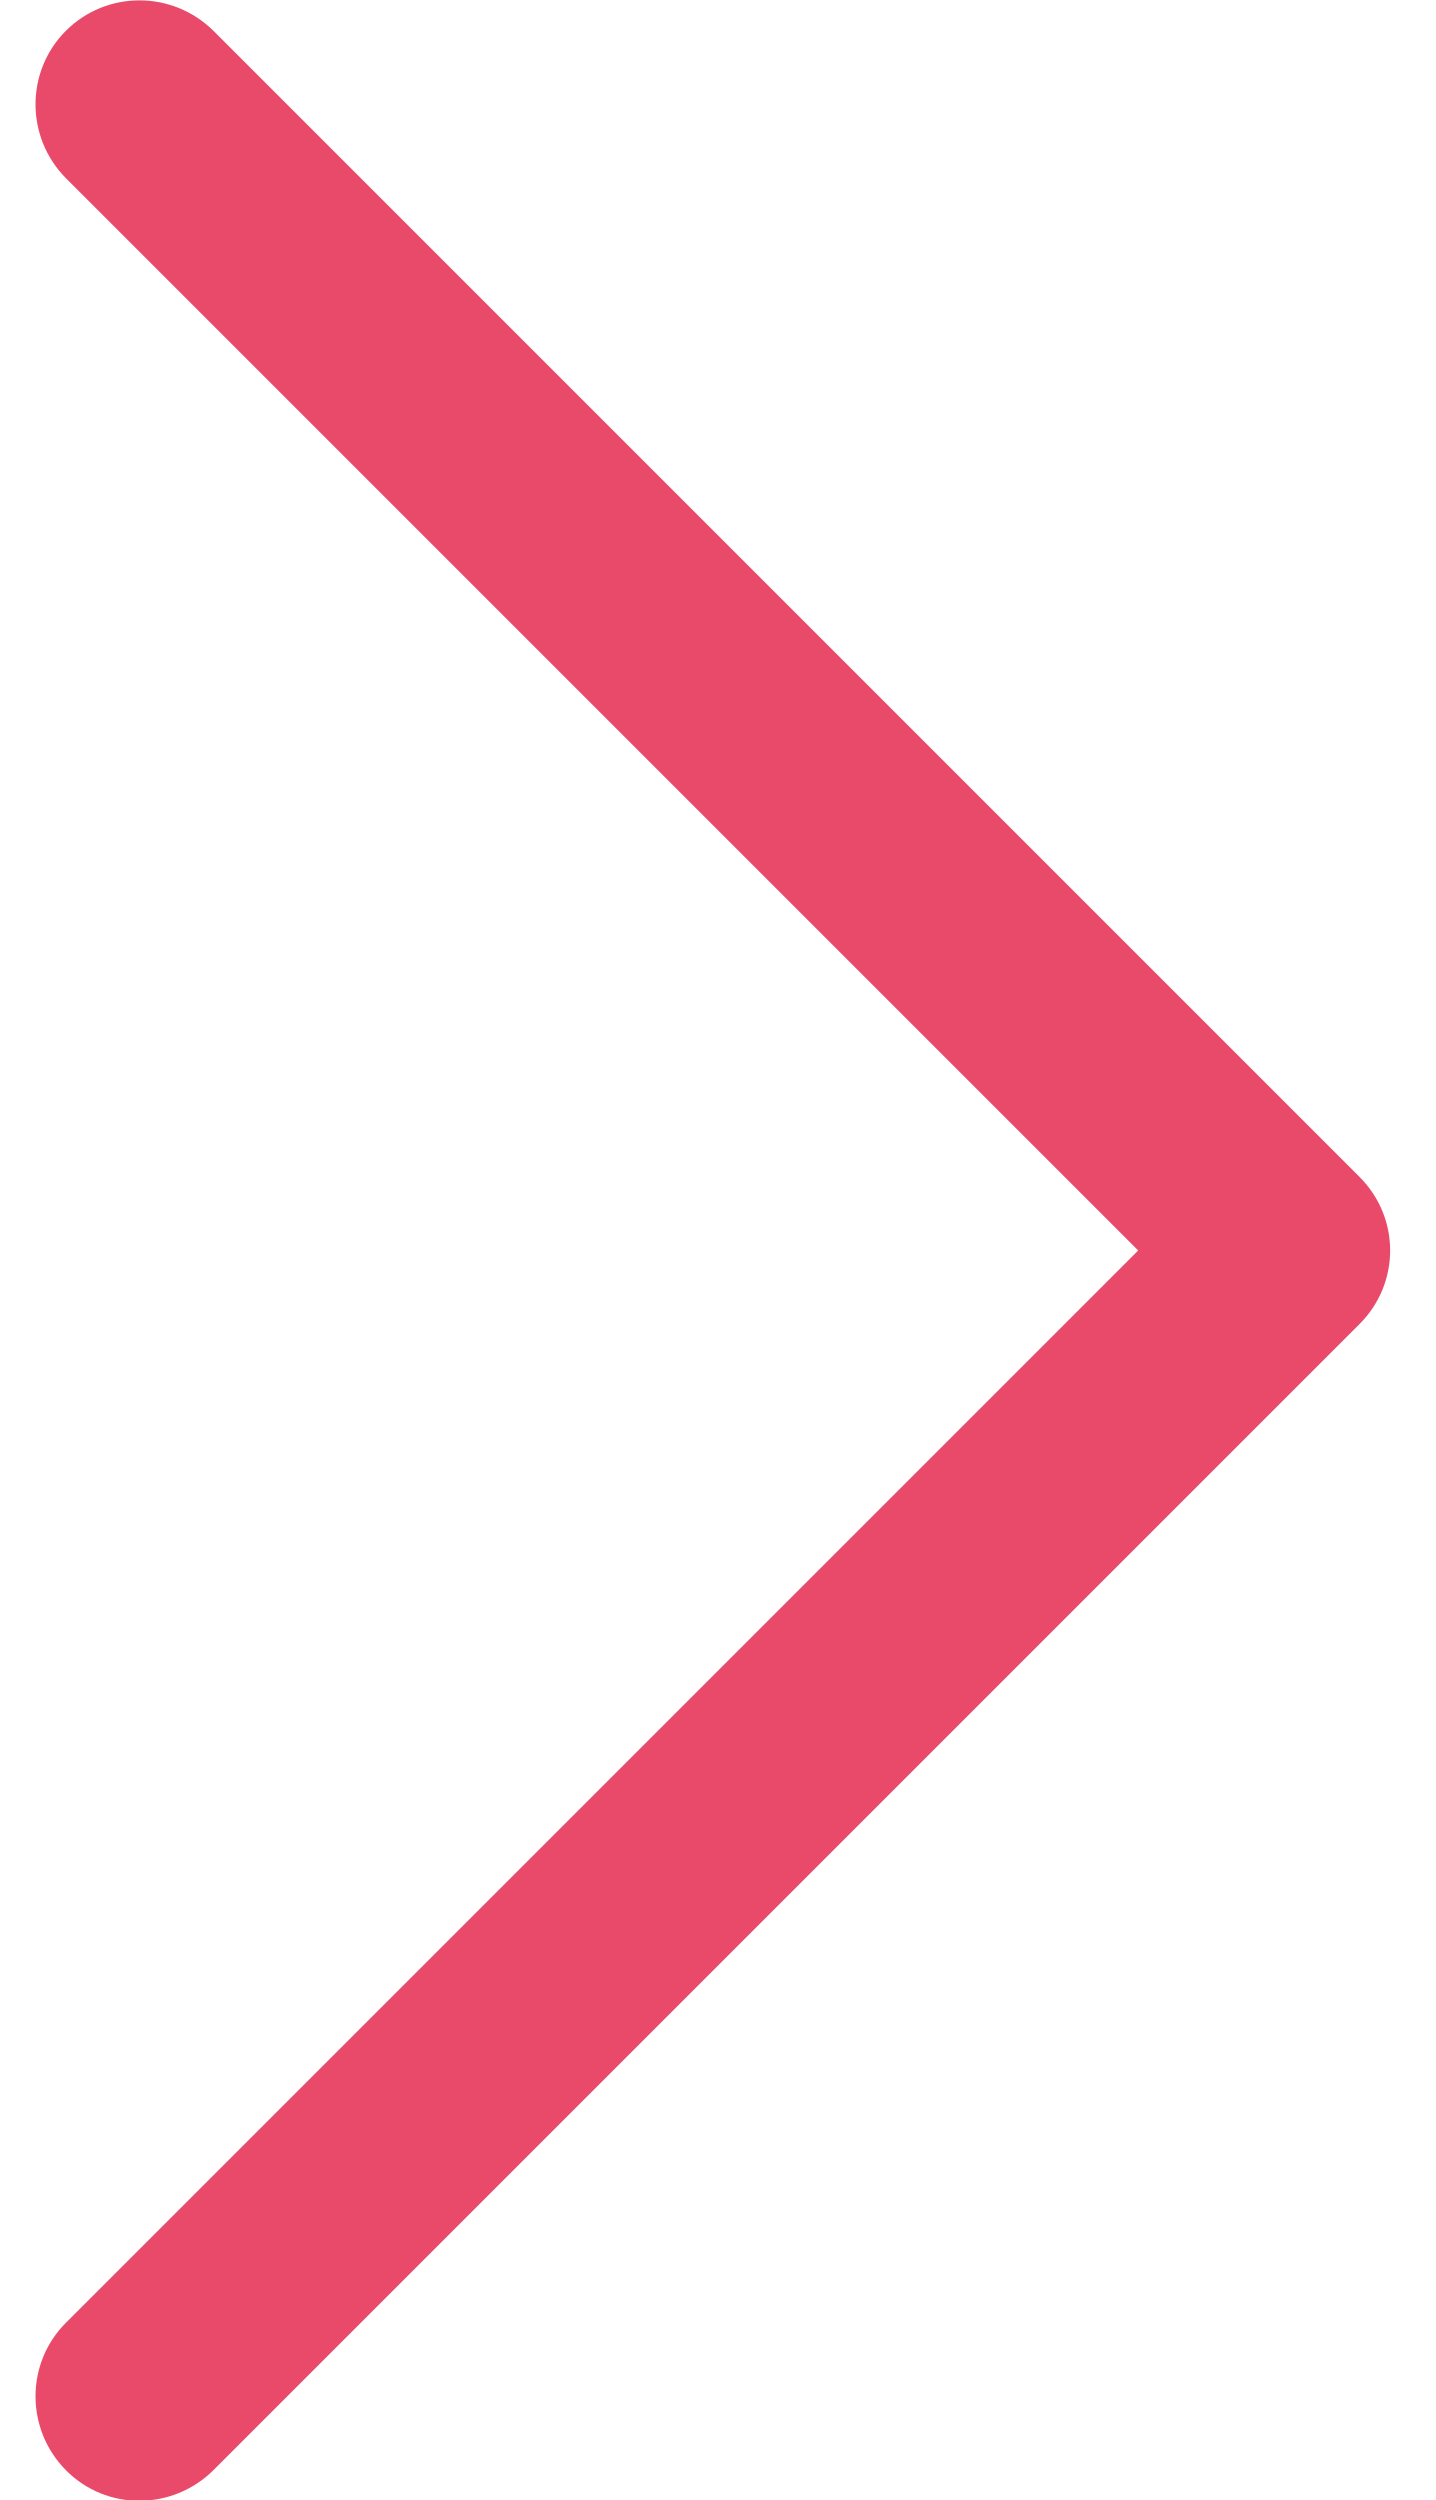
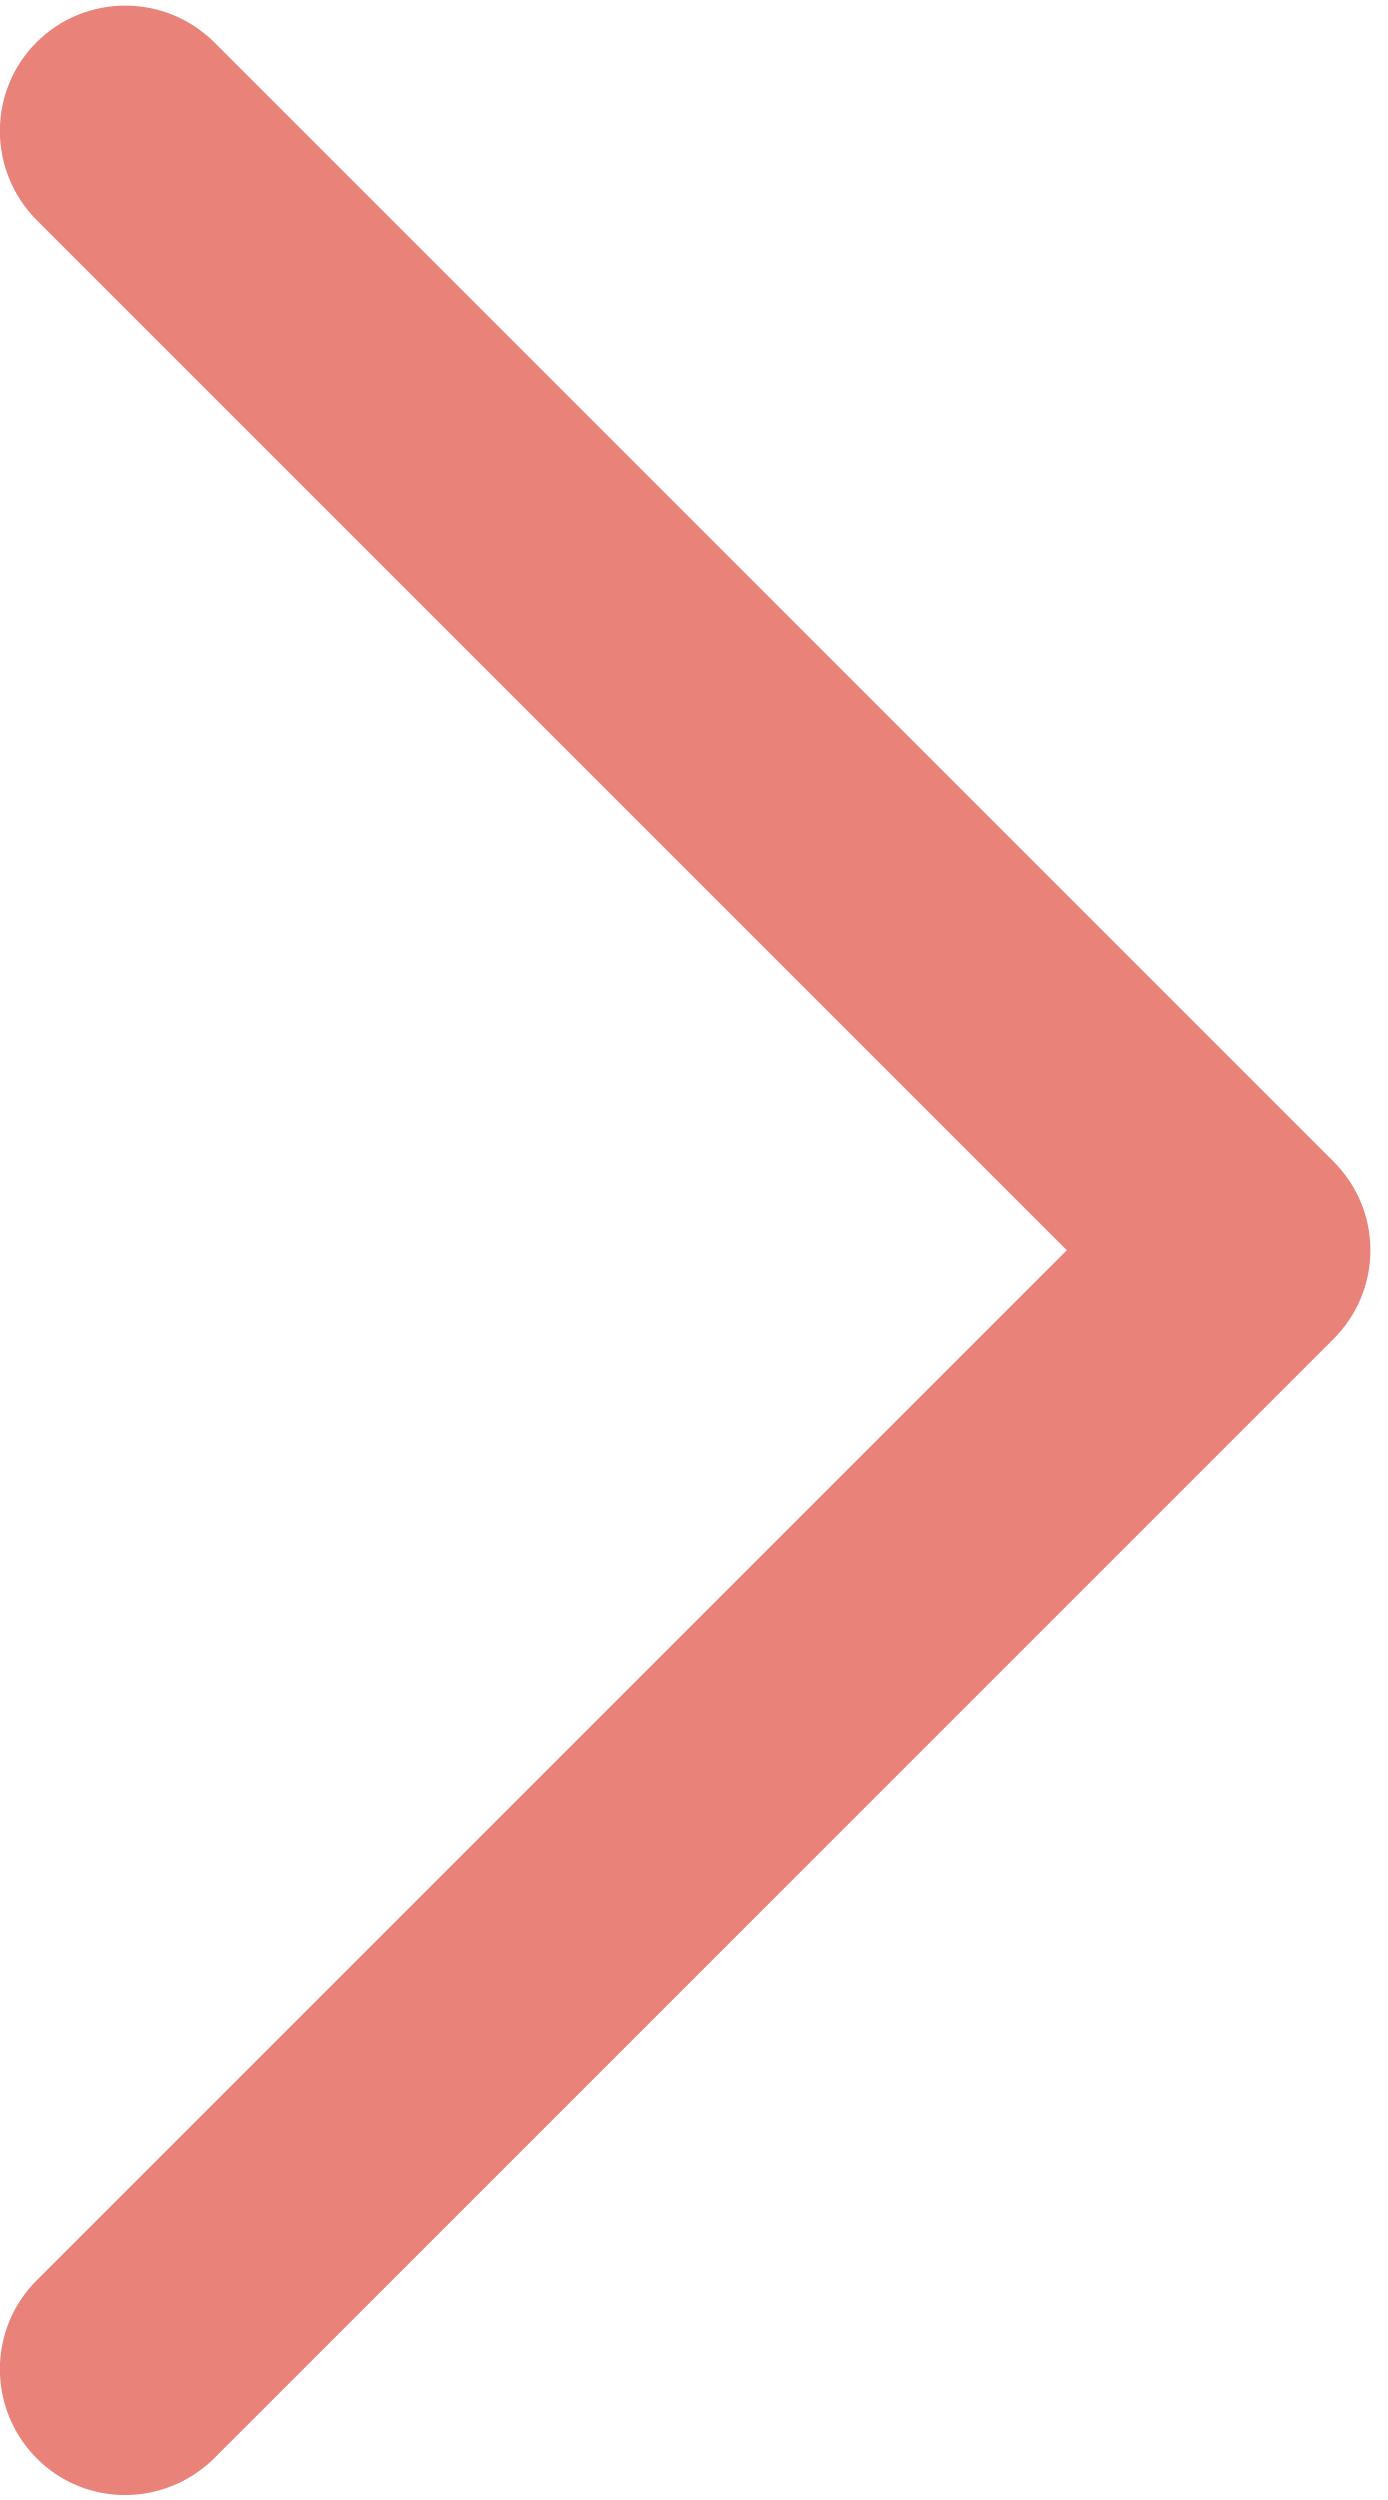
- <svg xmlns="http://www.w3.org/2000/svg" version="1.1" id="Layer_1" x="0px" y="0px" viewBox="0 0 294 512" style="enable-background:new 0 0 294 512;" xml:space="preserve">
+ <svg xmlns="http://www.w3.org/2000/svg" version="1.1" id="Layer_1" x="0px" y="0px" viewBox="0 0 291 524.3" style="enable-background:new 0 0 291 524.3;" xml:space="preserve">
  <style type="text/css">
- 	.st0{fill:#EA4A6A;}
+ 	.st0{fill:#E98279;stroke:#E98279;stroke-width:10;stroke-miterlimit:10;}
</style>
  <g>
    <g>
-       <path class="st0" d="M13.5,6.3c-8.3,8.3-8.3,21.8,0,30.2l219.6,219.6L13.5,475.7c-8.3,8.3-8.3,21.8,0,30.2    c8.3,8.4,21.8,8.3,30.2,0l234.7-234.7c4.2-4.2,6.3-9.6,6.3-15.1s-2.1-10.9-6.3-15.1L43.7,6.3C35.3-2,21.8-2,13.5,6.3z" />
+       <path class="st0" d="M11.2,12.4c-8.3,8.3-8.3,21.8,0,30.2l219.6,219.6L11.2,481.8c-8.3,8.3-8.3,21.8,0,30.2    c8.3,8.4,21.8,8.3,30.2,0l234.7-234.7c4.2-4.2,6.3-9.6,6.3-15.1s-2.1-10.9-6.3-15.1L41.4,12.4C33,4.1,19.5,4.1,11.2,12.4z" />
    </g>
  </g>
</svg>
